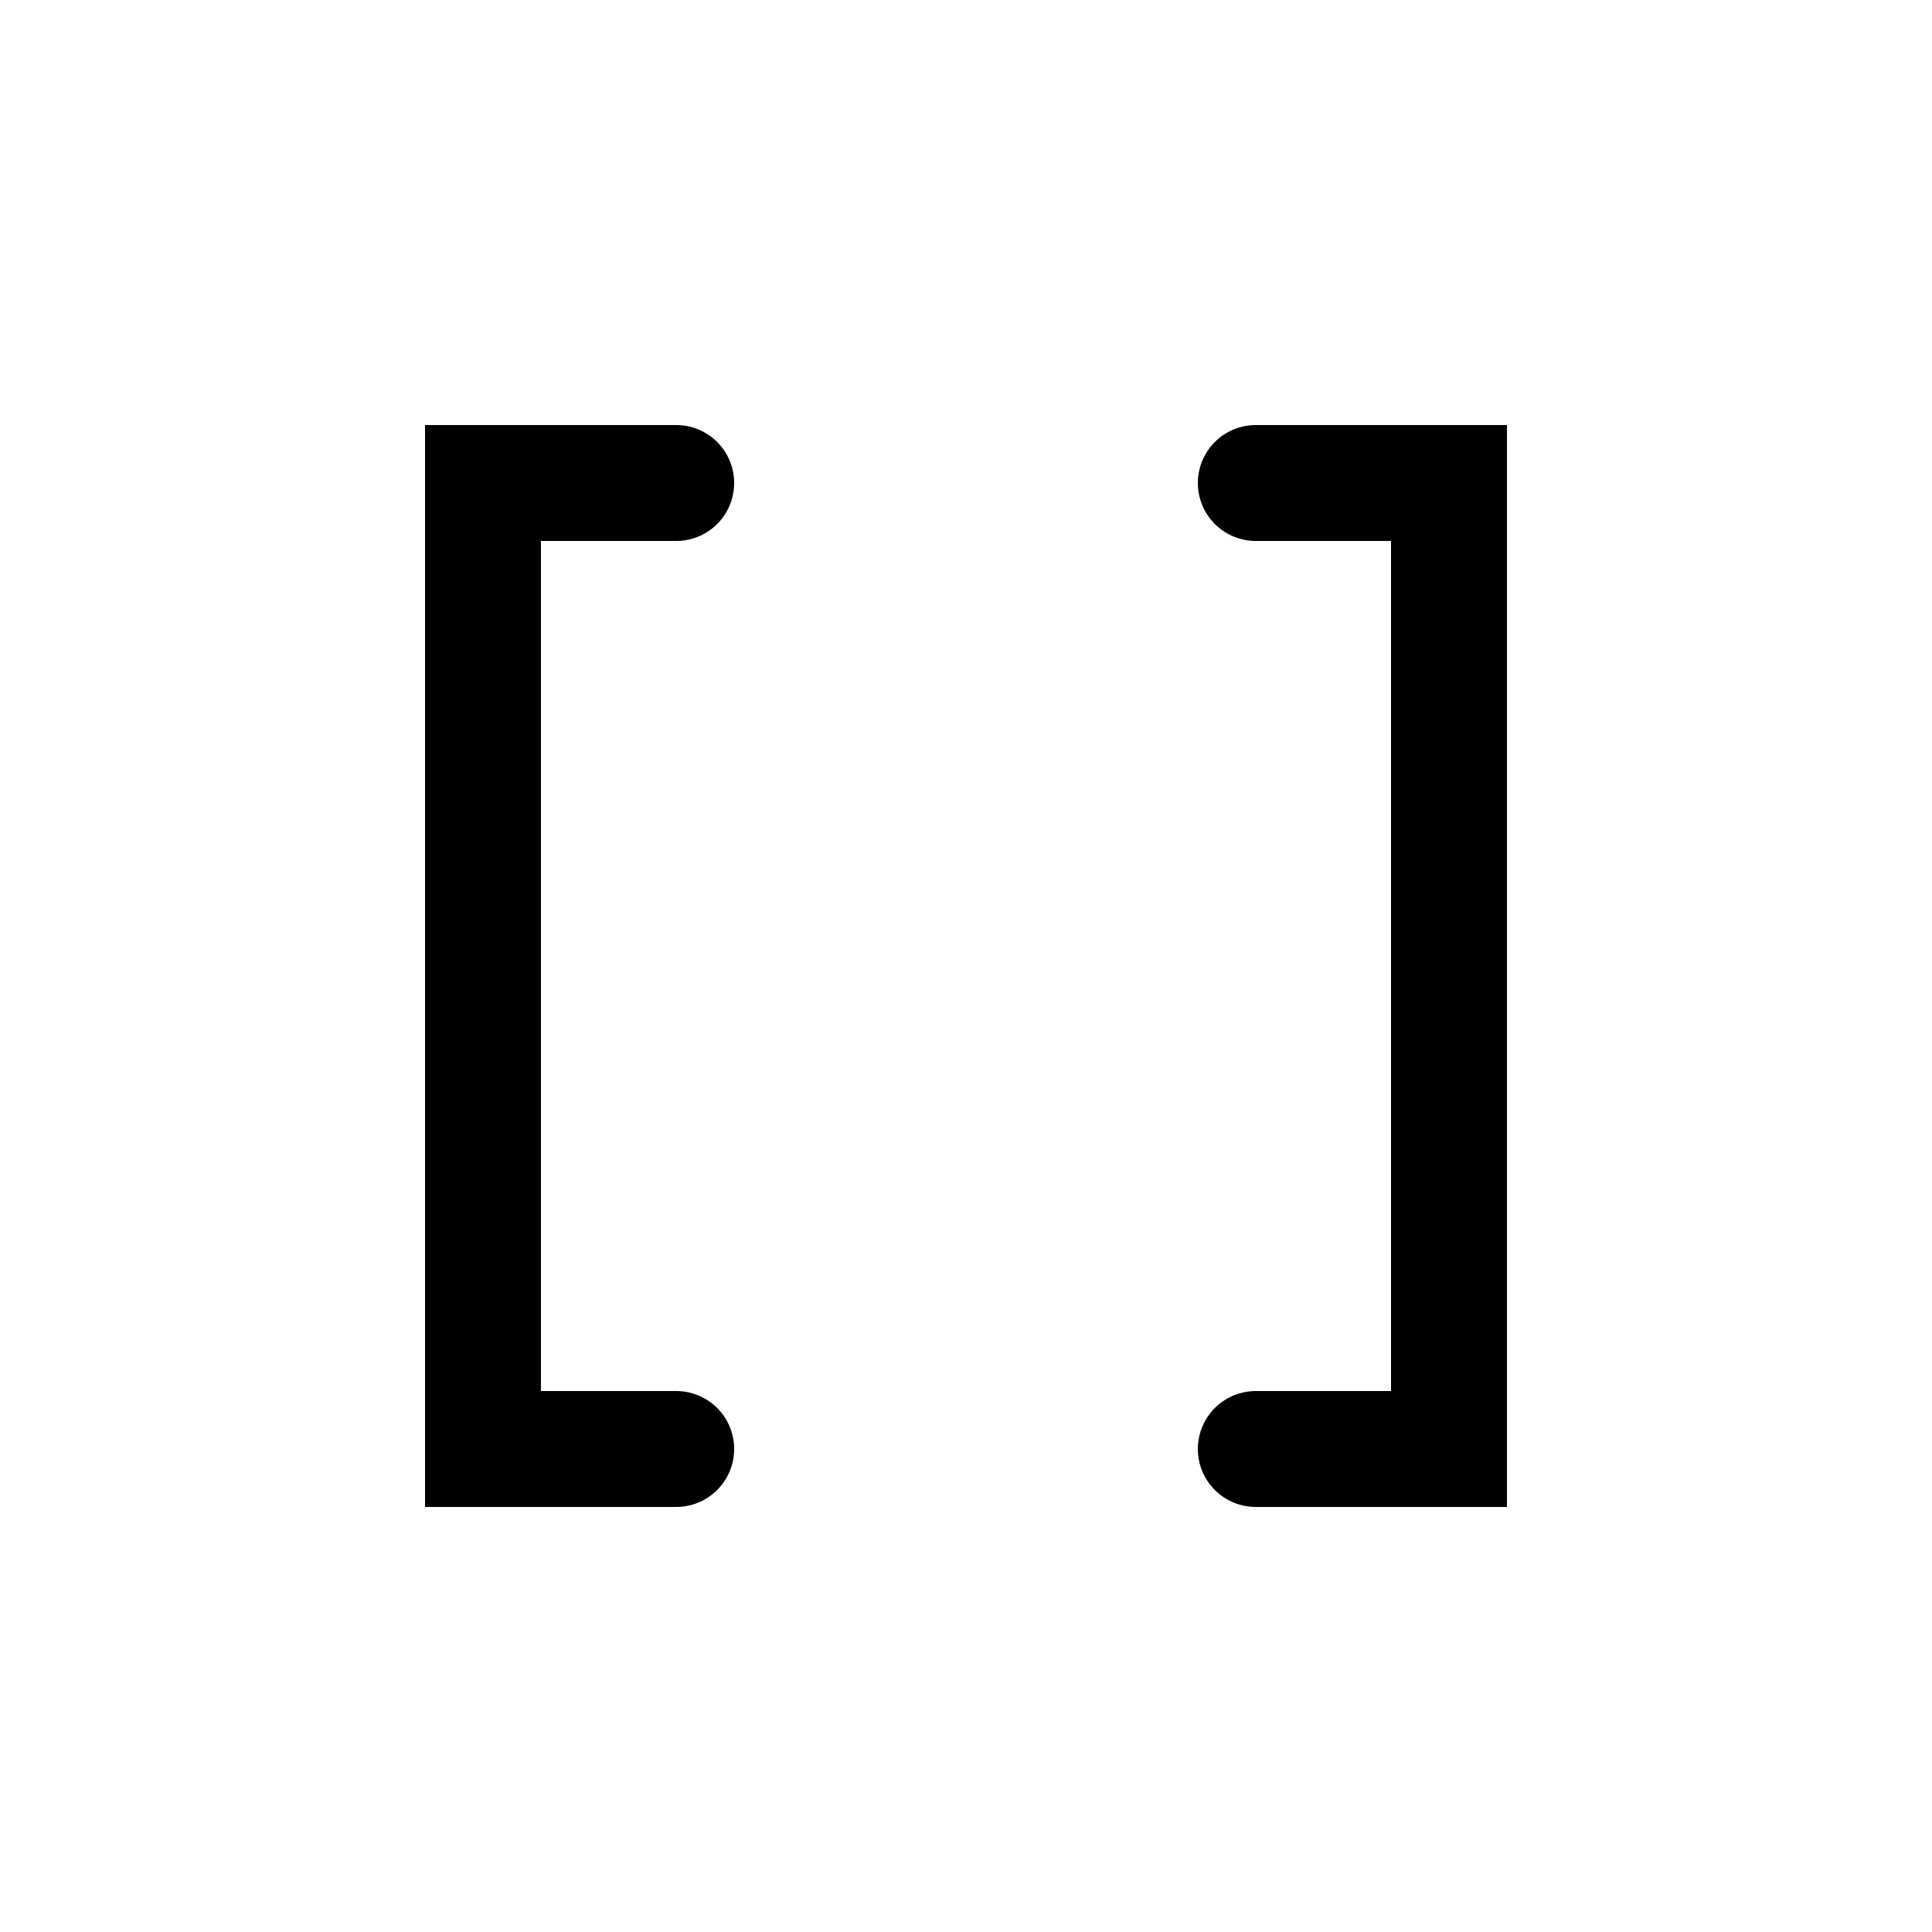
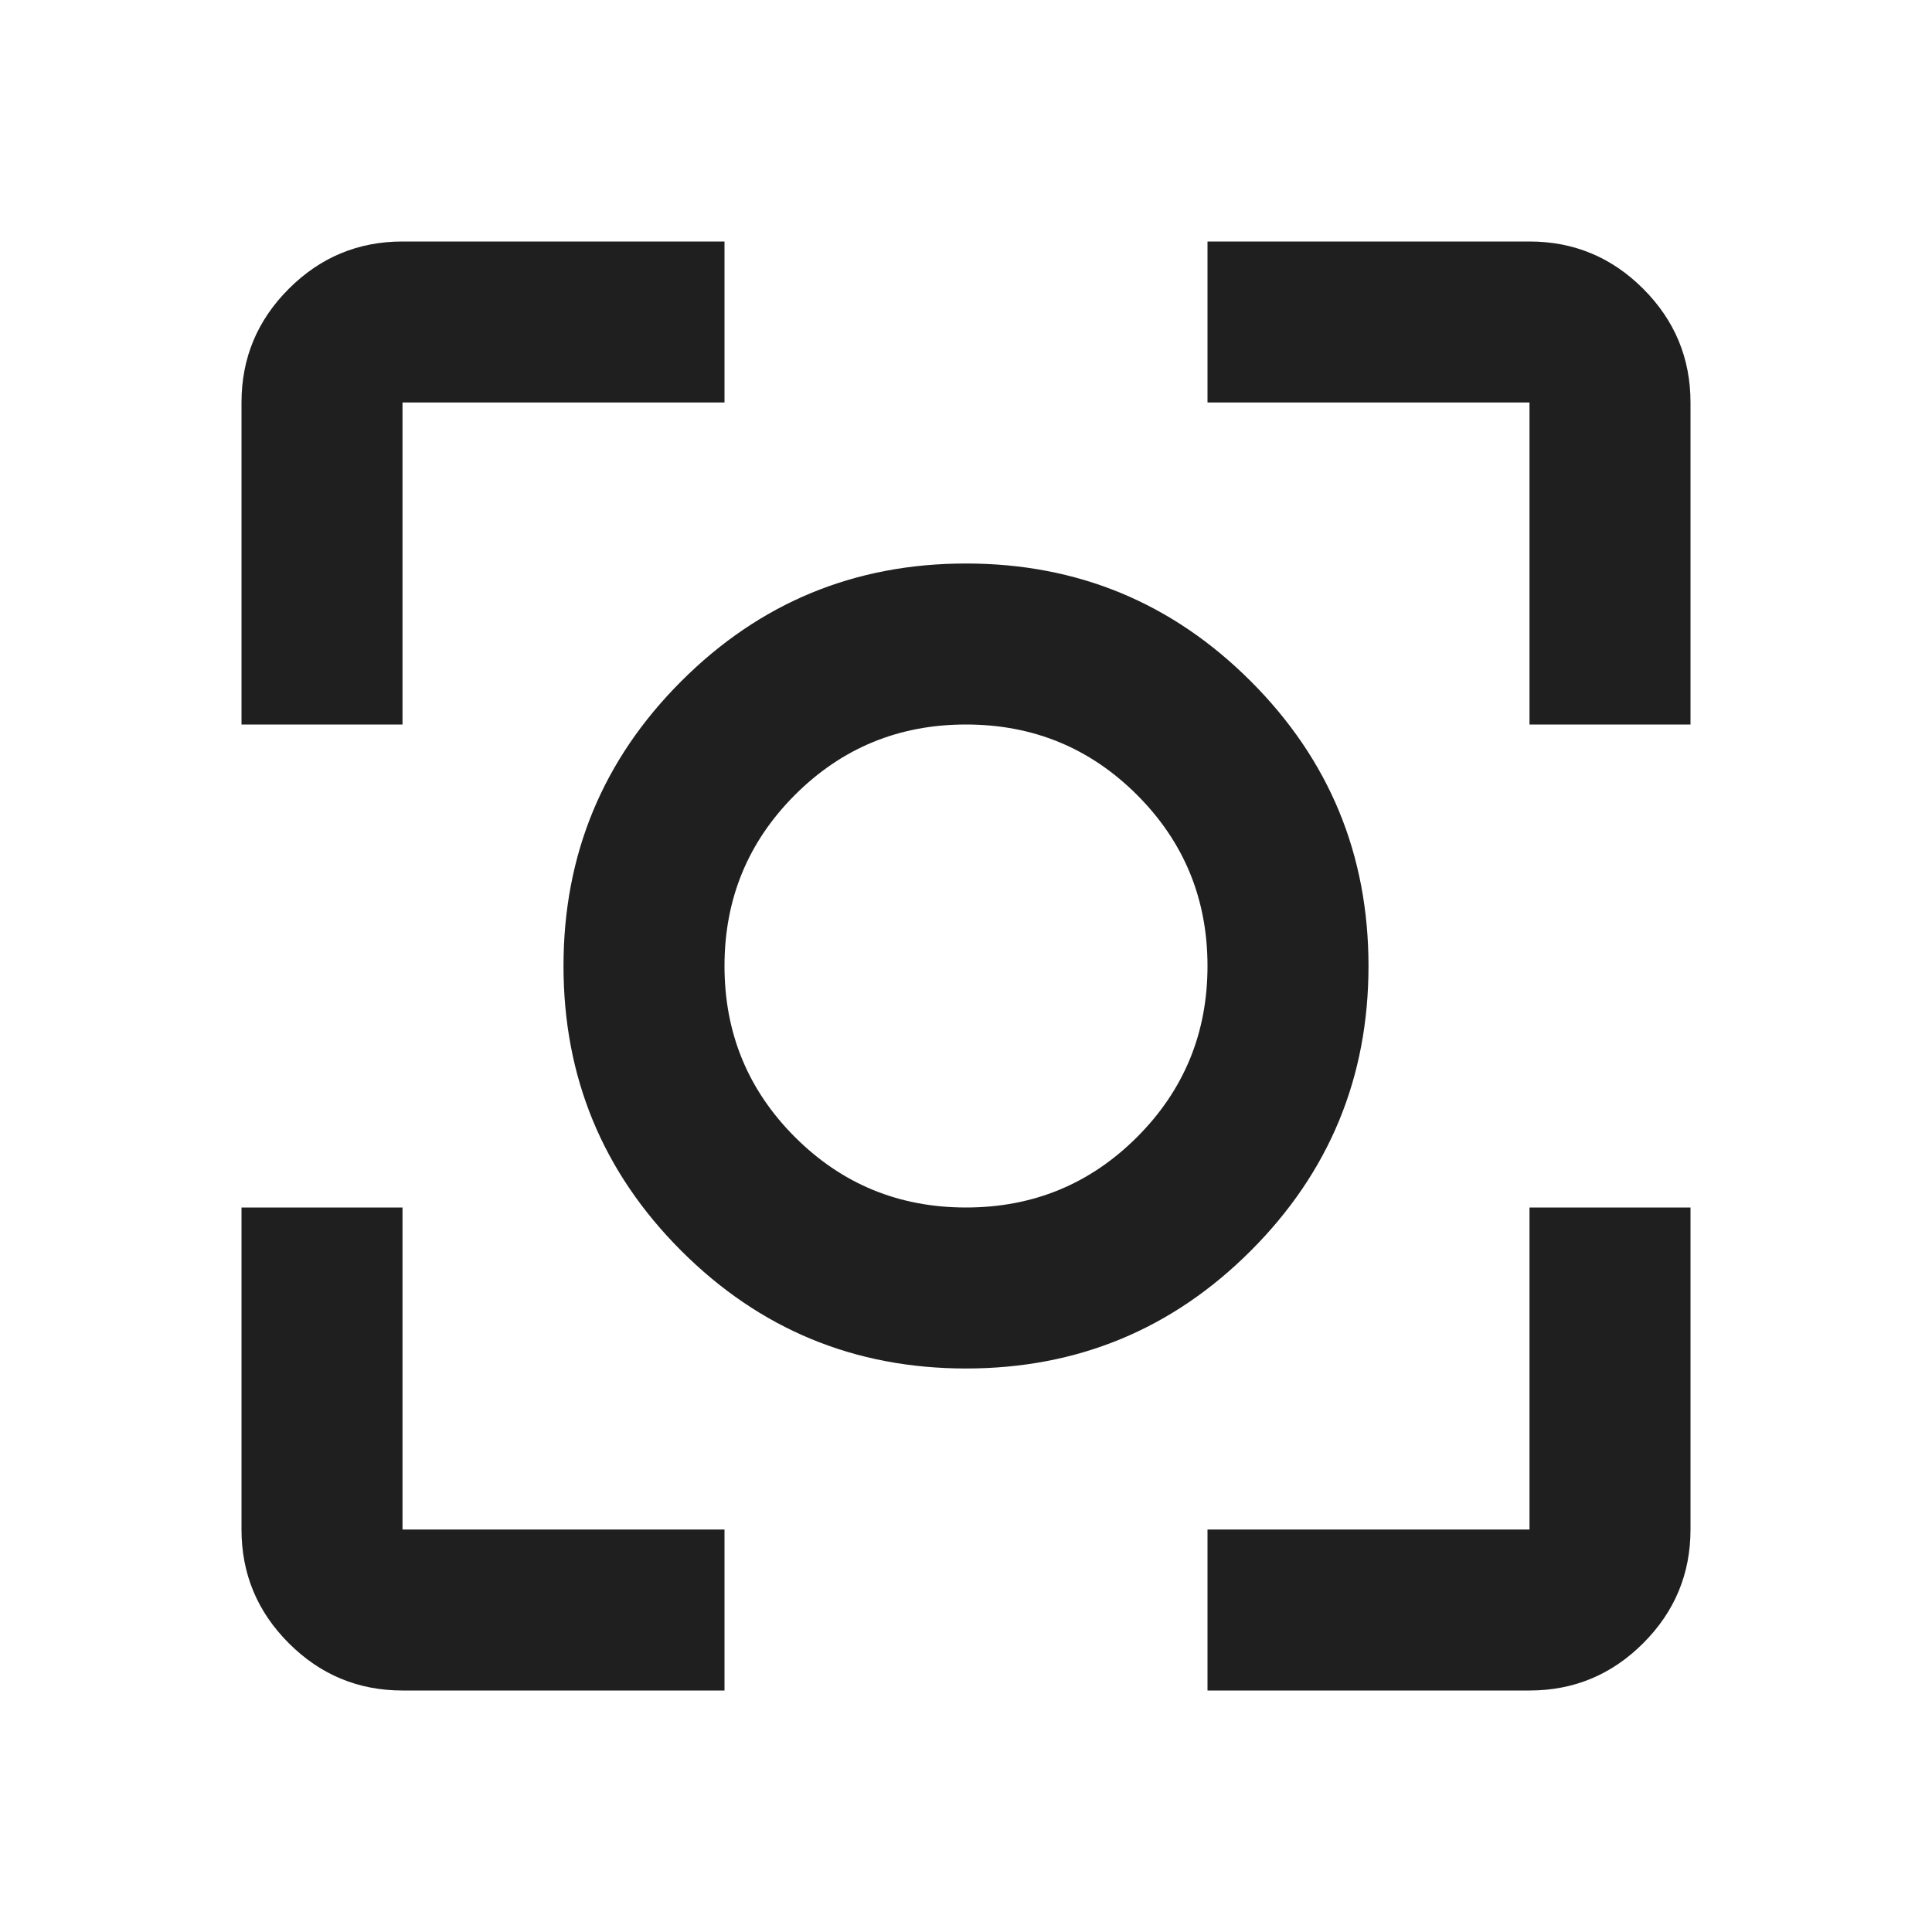
- <svg xmlns="http://www.w3.org/2000/svg" width="100" height="100" viewBox="0 0 100 100">
-   <path d="M35 25 L25 25 L25 75 L35 75 M65 25 L75 25 L75 75 L65 75" stroke="currentColor" stroke-width="6" fill="none" stroke-linecap="round" />
+ <svg xmlns="http://www.w3.org/2000/svg" height="24px" viewBox="0 -960 960 960" width="24px" fill="#1f1f1f">
+   <path d="M200-120q-33 0-56.5-23.5T120-200v-160h80v160h160v80H200Zm400 0v-80h160v-160h80v160q0 33-23.5 56.5T760-120H600ZM120-600v-160q0-33 23.5-56.5T200-840h160v80H200v160h-80Zm640 0v-160H600v-80h160q33 0 56.5 23.5T840-760v160h-80ZM338.5-338.5Q280-397 280-480t58.5-141.5Q397-680 480-680t141.5 58.5Q680-563 680-480t-58.5 141.5Q563-280 480-280t-141.5-58.5ZM565-395q35-35 35-85t-35-85q-35-35-85-35t-85 35q-35 35-35 85t35 85q35 35 85 35t85-35Zm-85-85Z" />
</svg>
